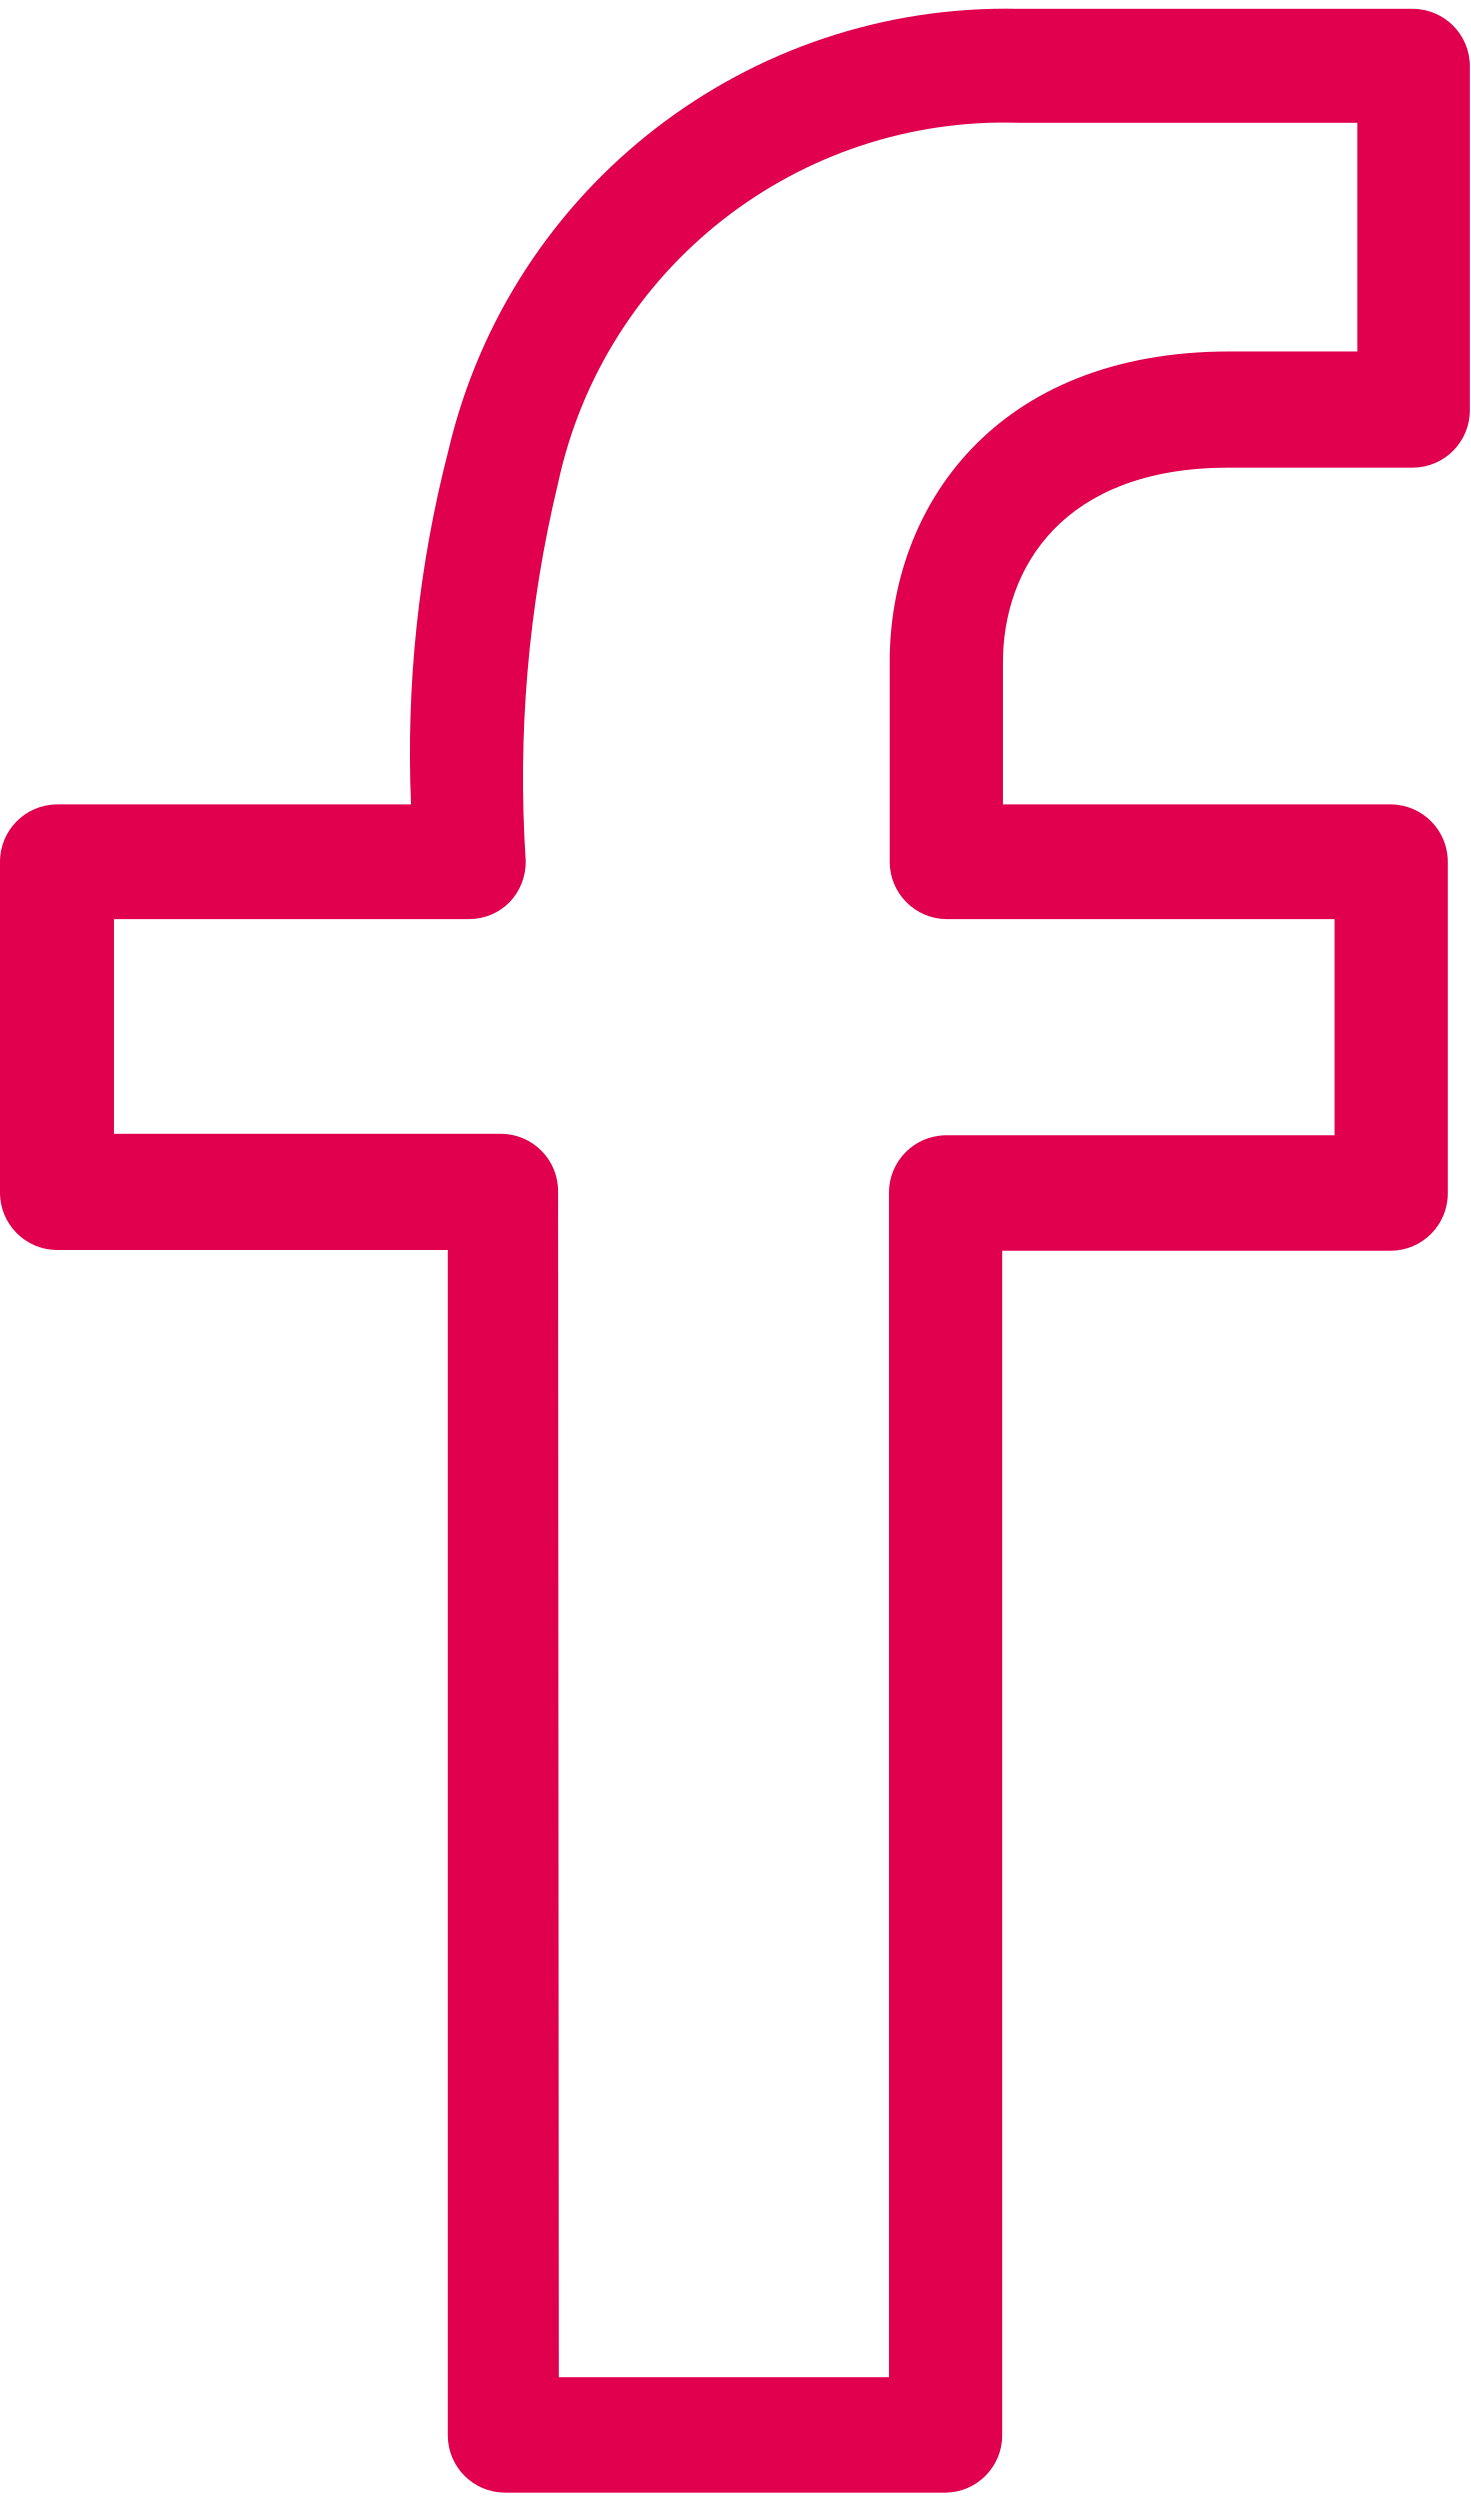
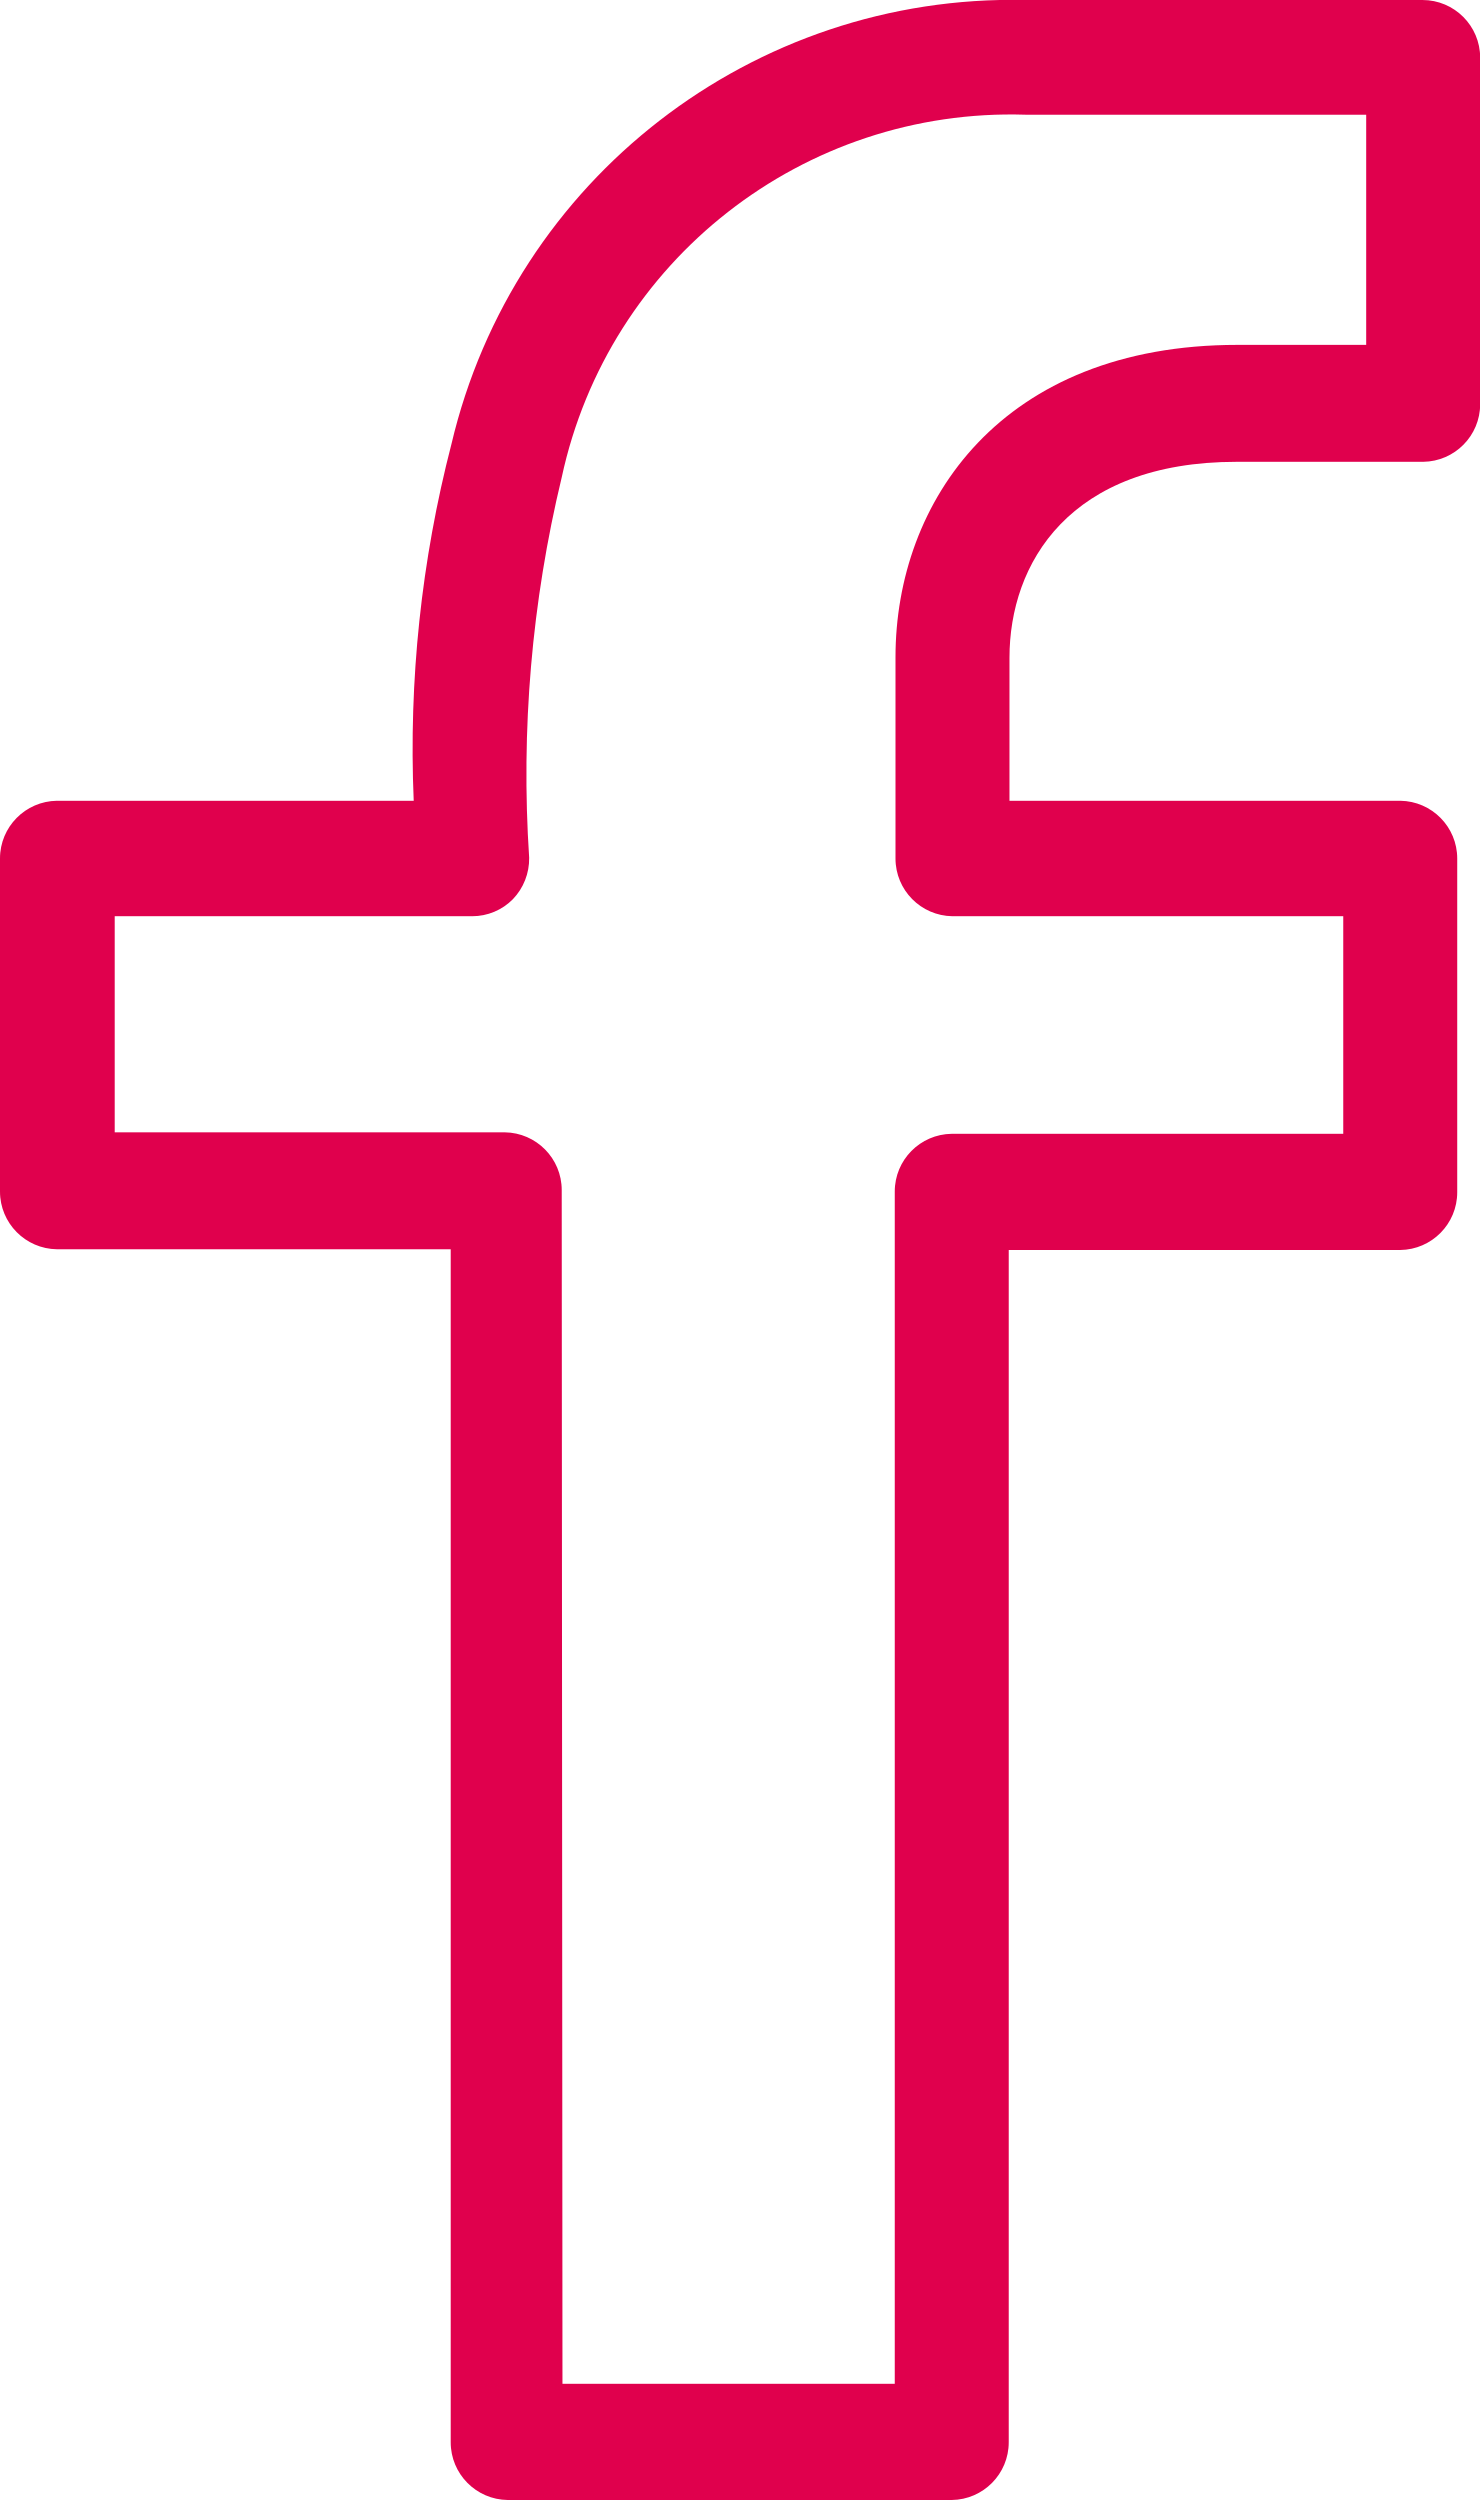
- <svg xmlns="http://www.w3.org/2000/svg" width="20px" height="34px" viewBox="0 0 20 34" version="1.1">
-   <defs />
-   <g id="Page-1" stroke="none" stroke-width="1" fill="none" fill-rule="evenodd">
-     <g id="share-facebook" fill-rule="nonzero" fill="#E0004D">
-       <path d="M12.86,33.9 L6.86,33.9 C6.433,33.895 6.09,33.547 6.09,33.12 L6.09,17 L0.77,17 C0.343,16.995 -3.50858159e-05,16.647 0,16.22 L0,11.72 C-3.50858159e-05,11.293 0.343,10.945 0.77,10.94 L5.59,10.94 C5.521,9.317 5.693,7.693 6.1,6.12 C6.944,2.542 10.175,0.041 13.85,0.12 L19.22,0.12 C19.647,0.125 19.99,0.473 19.99,0.9 L19.99,5.58 C19.99,6.007 19.647,6.355 19.22,6.36 L16.71,6.36 C14.45,6.36 13.64,7.73 13.64,9.01 L13.64,10.94 L18.92,10.94 C19.347,10.945 19.69,11.293 19.69,11.72 L19.69,16.23 C19.69,16.657 19.347,17.005 18.92,17.01 L13.63,17.01 L13.63,33.12 C13.63,33.547 13.287,33.895 12.86,33.9 L12.86,33.9 Z M7.6,32.33 L12.09,32.33 L12.09,16.22 C12.09,15.793 12.433,15.445 12.86,15.44 L18.15,15.44 L18.15,12.5 L12.87,12.5 C12.443,12.495 12.1,12.147 12.1,11.72 L12.1,9 C12.1,6.9 13.53,4.78 16.72,4.78 L18.46,4.78 L18.46,1.67 L13.86,1.67 C10.861,1.574 8.222,3.636 7.59,6.57 C7.185,8.251 7.036,9.984 7.15,11.71 C7.153,11.918 7.074,12.12 6.93,12.27 C6.785,12.417 6.587,12.5 6.38,12.5 L1.55,12.5 L1.55,15.42 L6.82,15.42 C7.247,15.425 7.59,15.773 7.59,16.2 L7.6,32.33 Z" id="Shape" />
+ <svg xmlns="http://www.w3.org/2000/svg" id="Layer_1" data-name="Layer 1" viewBox="0 0 19.99 33.78">
+   <g id="Page-1">
+     <g id="share-facebook">
+       <path id="Shape" d="M12.86,33.9h-6a.78.78,0,0,1-.77-.78V17H.77A.78.78,0,0,1,0,16.22v-4.5a.78.78,0,0,1,.77-.78H5.59A16.44,16.44,0,0,1,6.1,6.12a7.79,7.79,0,0,1,7.75-6h5.37A.78.78,0,0,1,20,.9V5.58a.78.78,0,0,1-.77.78H16.71c-2.26,0-3.07,1.37-3.07,2.65v1.93h5.28a.78.78,0,0,1,.77.78v4.51a.78.78,0,0,1-.77.78H13.63V33.12a.78.78,0,0,1-.77.78ZM7.6,32.33h4.49V16.22a.78.78,0,0,1,.77-.78h5.29V12.5H12.87a.78.78,0,0,1-.77-.78V9c0-2.1,1.43-4.22,4.62-4.22h1.74V1.67h-4.6a6.21,6.21,0,0,0-6.27,4.9,17.12,17.12,0,0,0-.44,5.14.79.79,0,0,1-.22.56.77.77,0,0,1-.55.23H1.55v2.92H6.82a.78.78,0,0,1,.77.78Z" transform="translate(0 -0.12)" style="fill: #e0004d" />
    </g>
  </g>
</svg>
